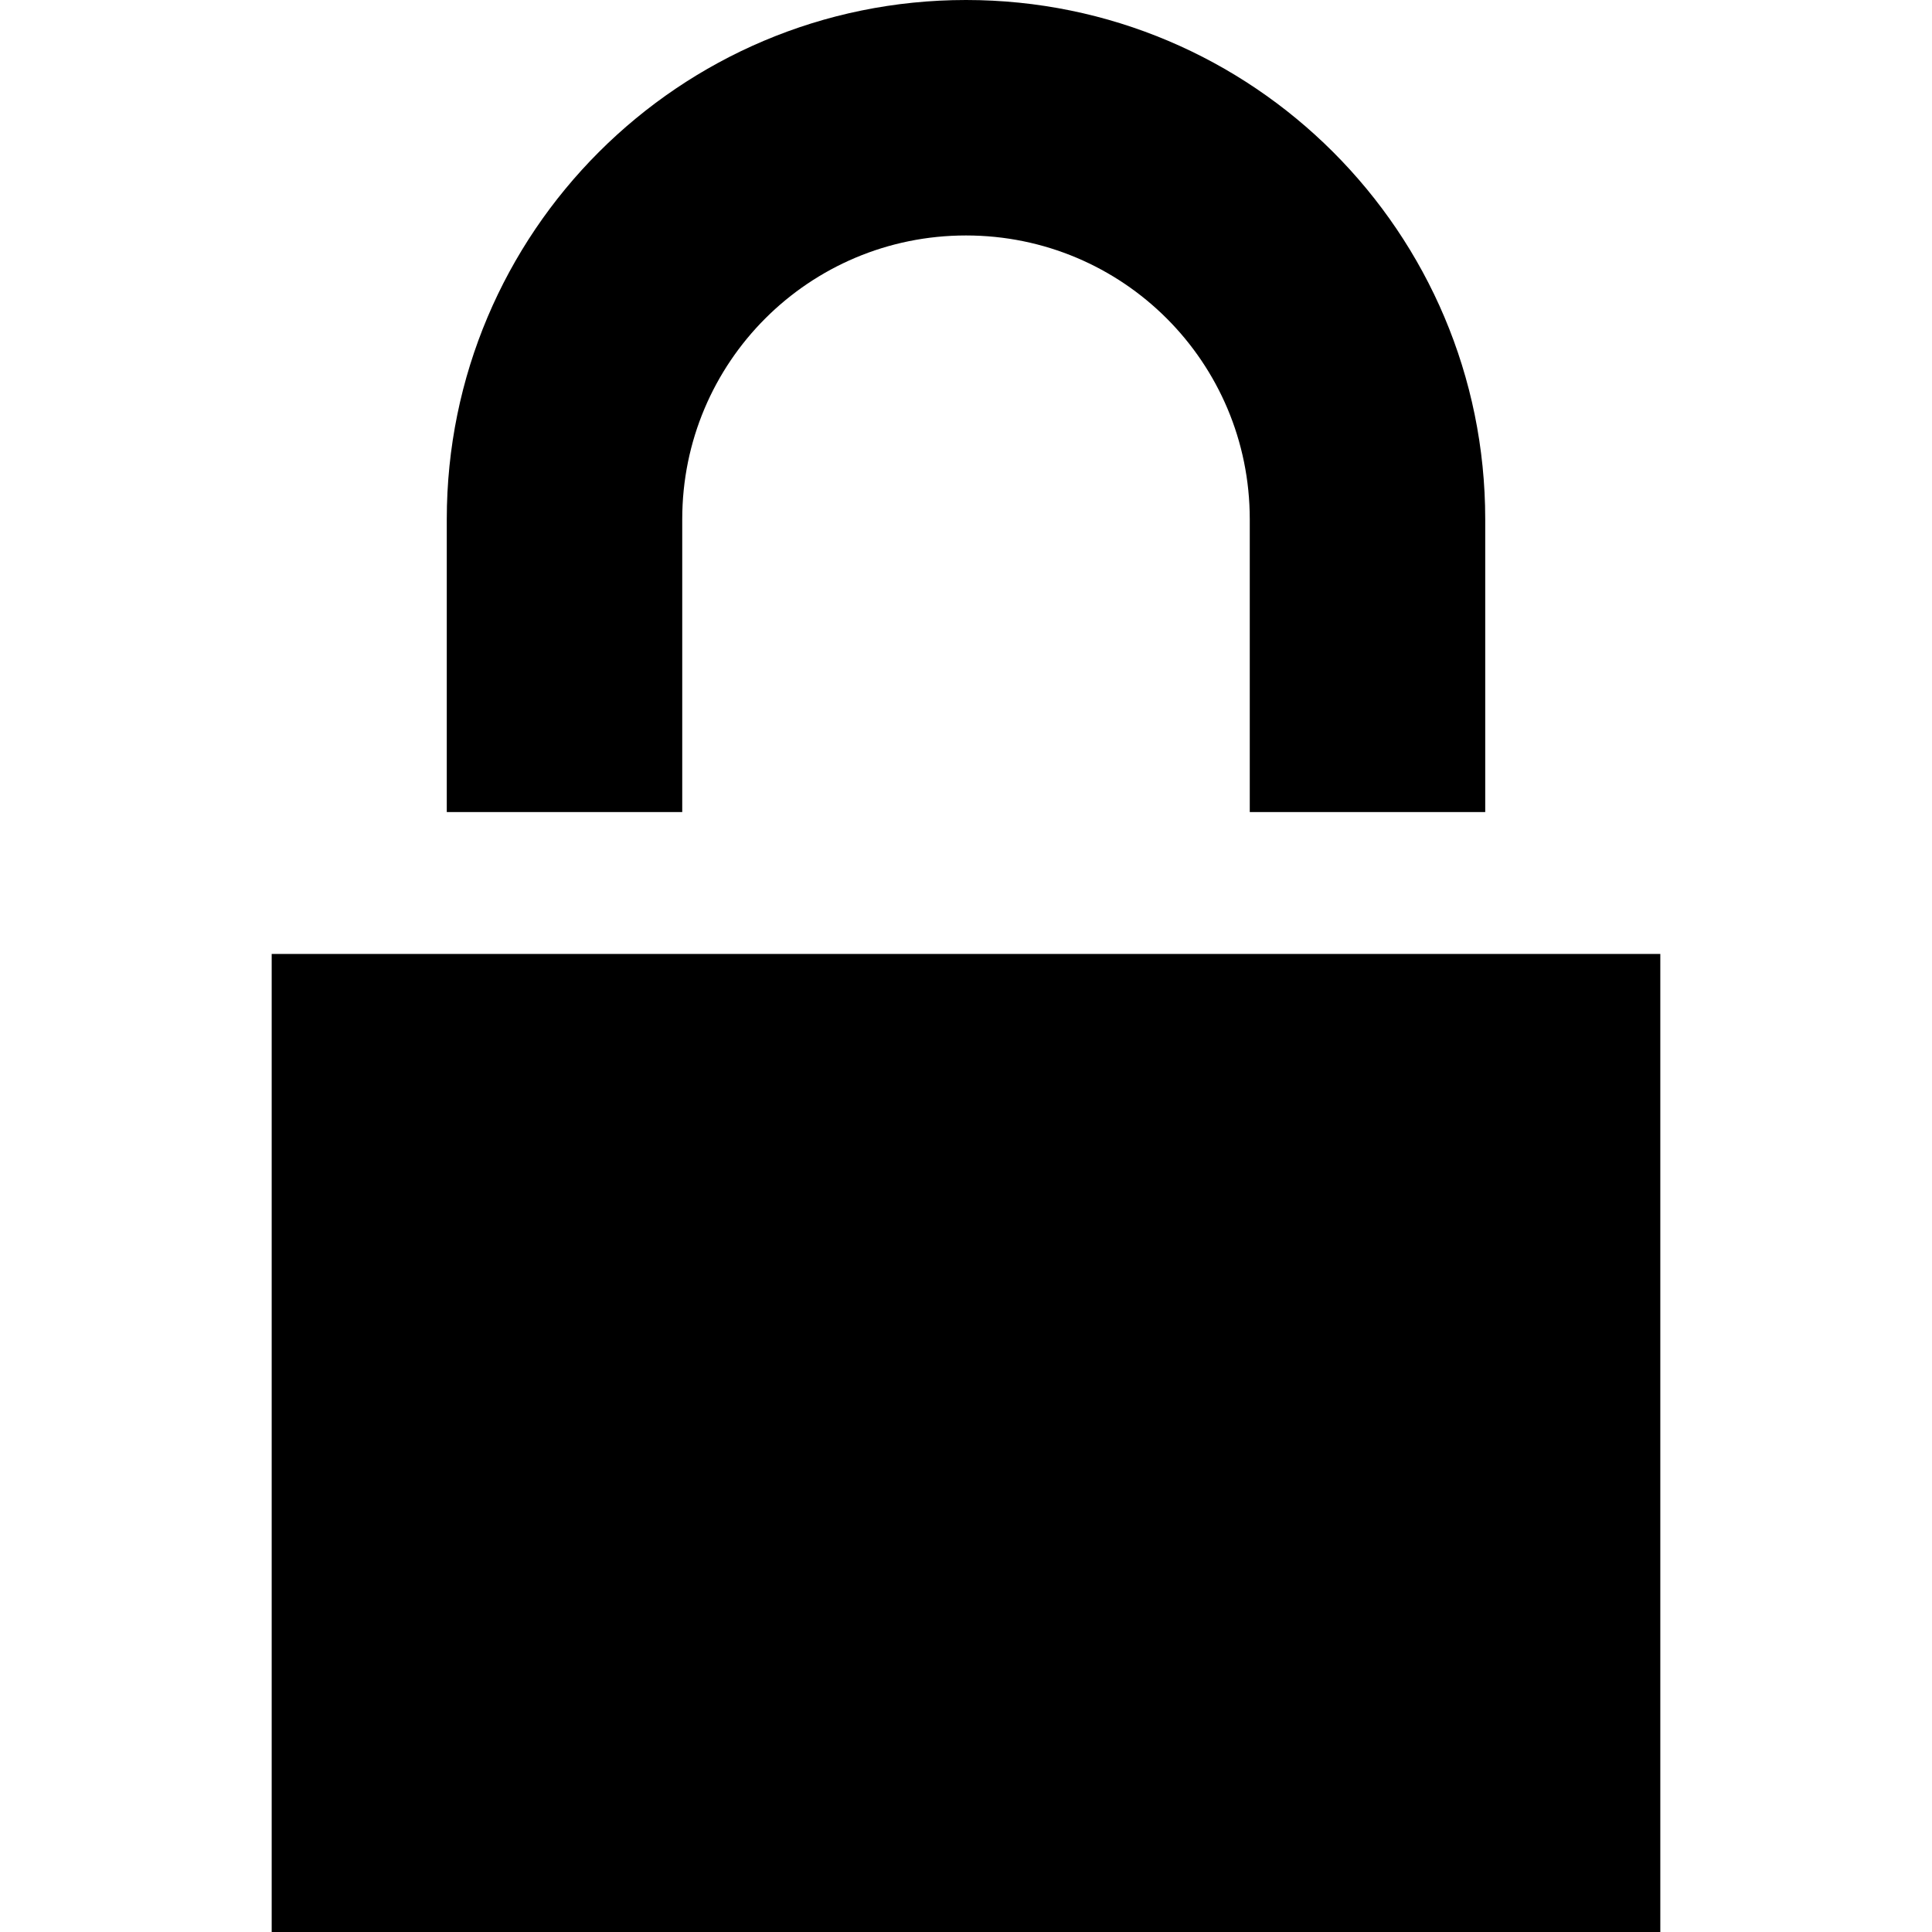
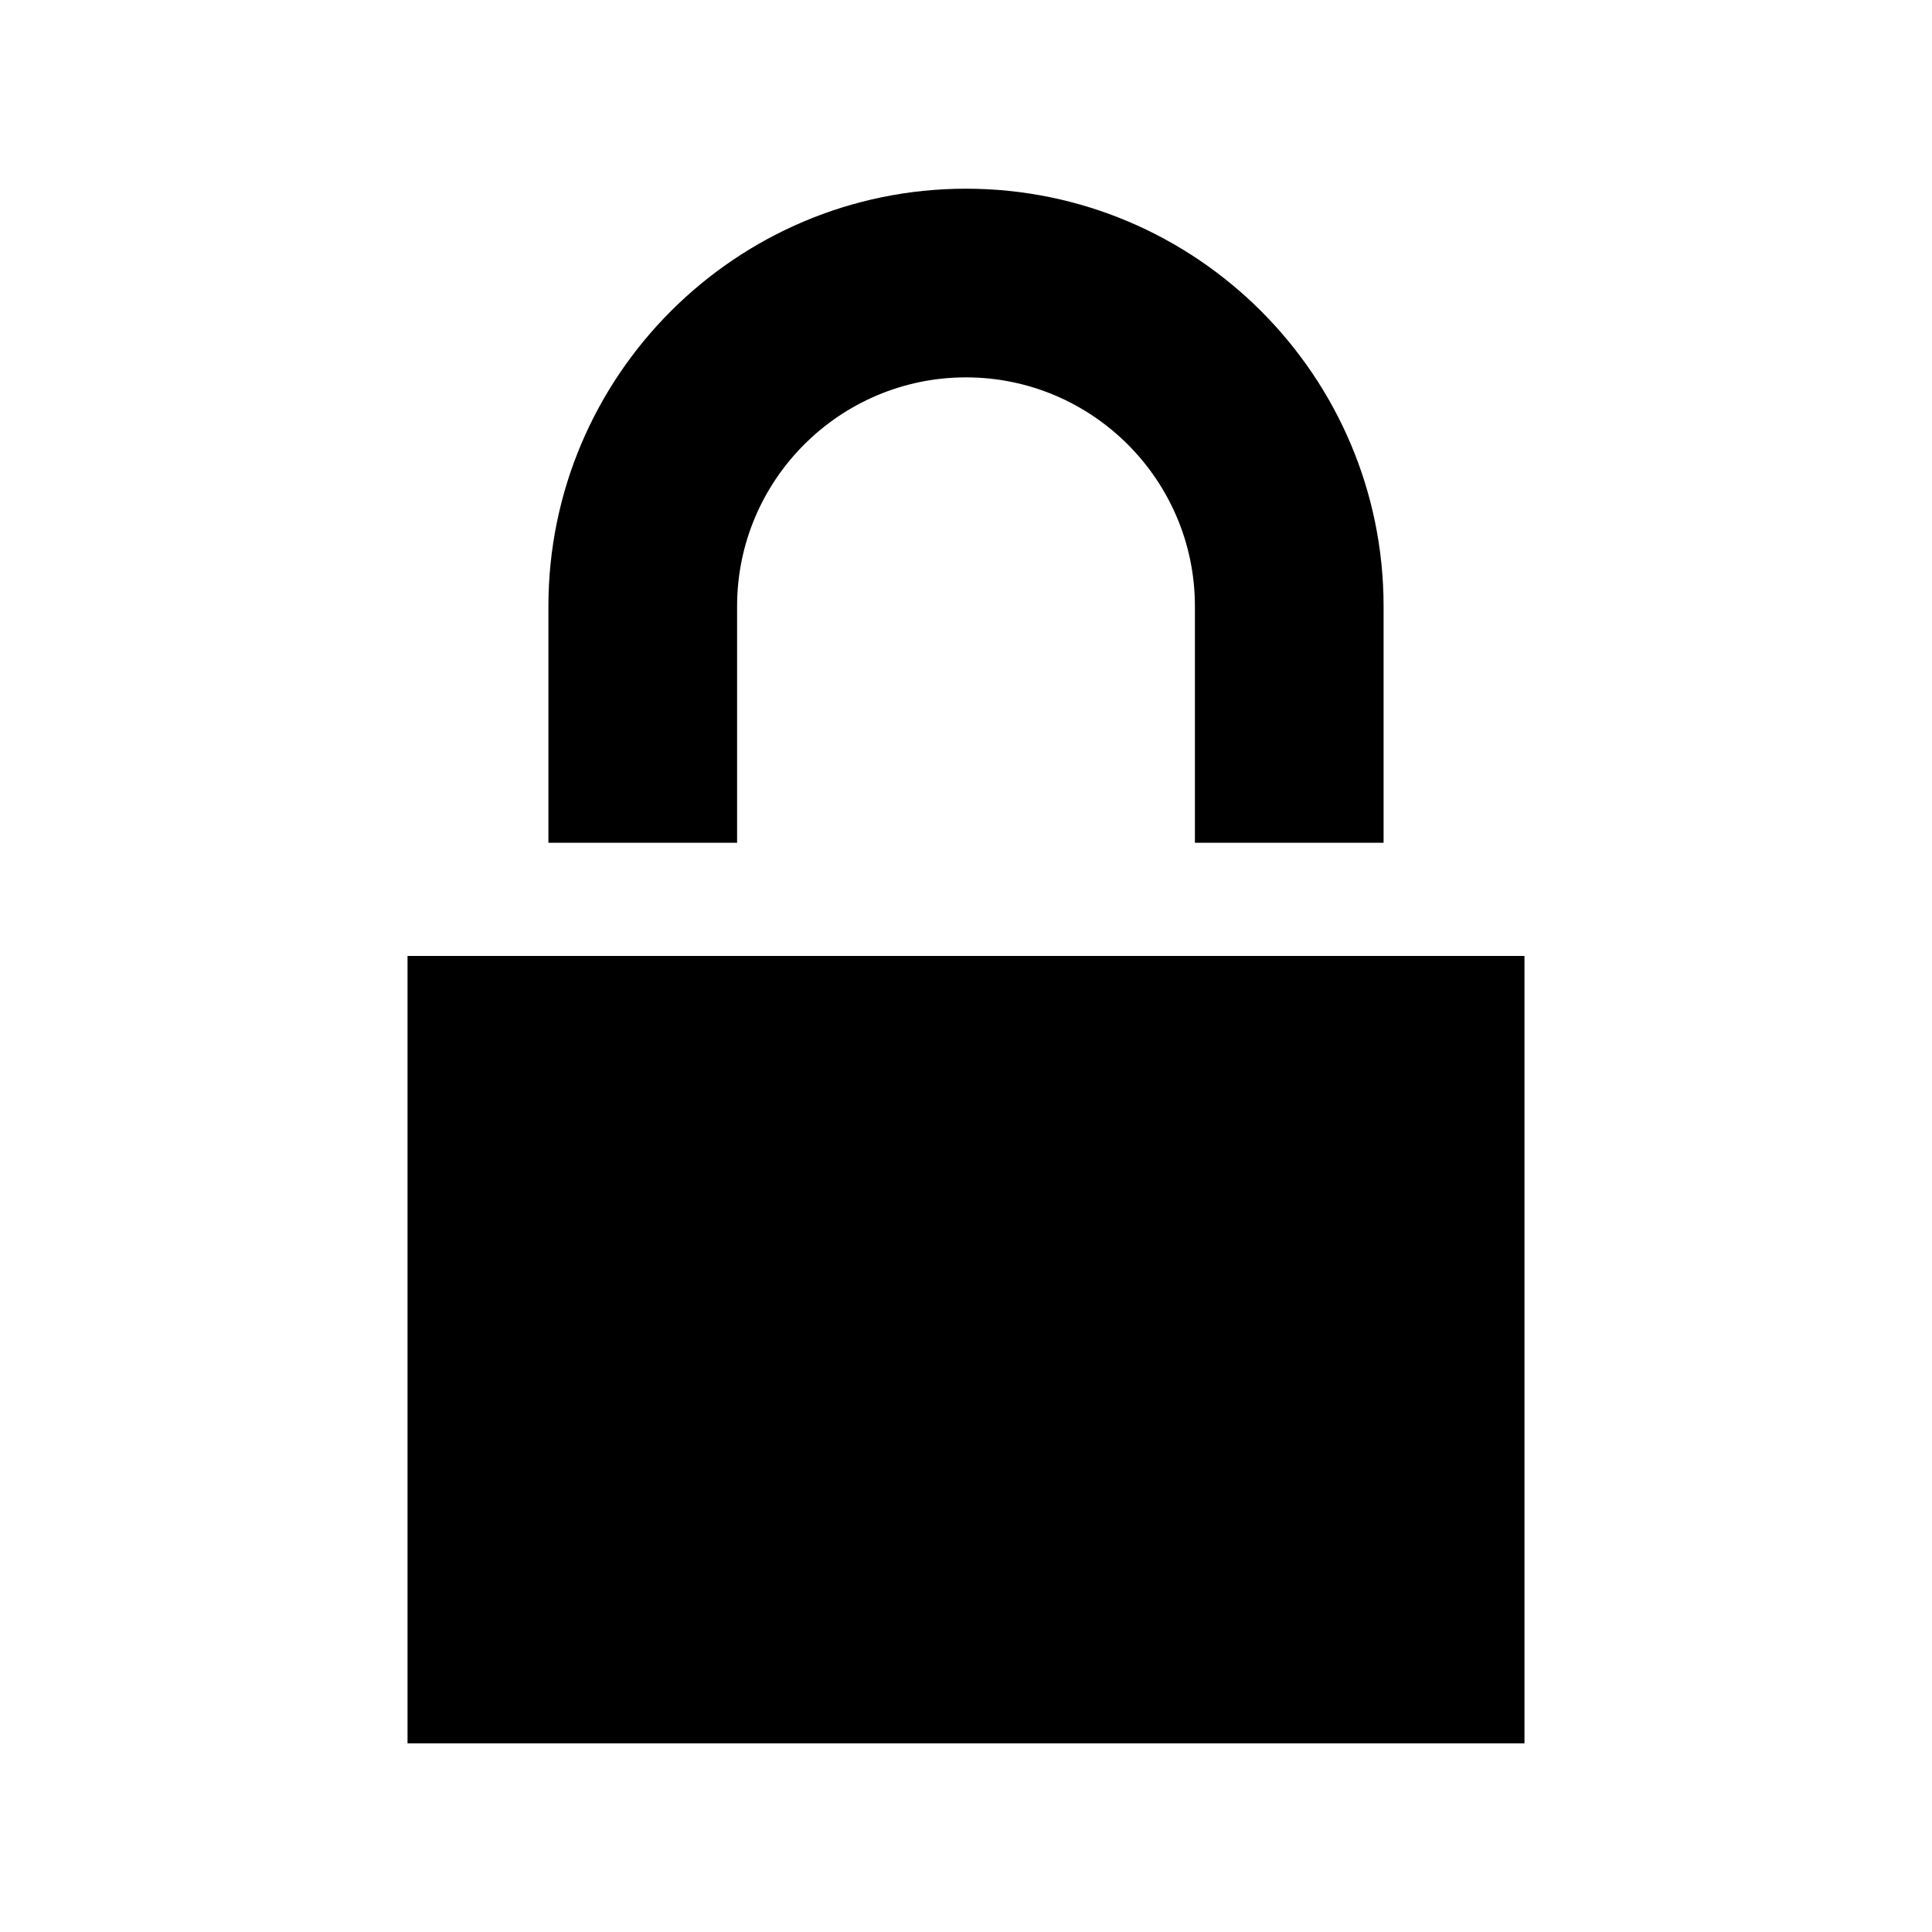
- <svg xmlns="http://www.w3.org/2000/svg" version="1.1" id="Layer_1" x="0px" y="0px" viewBox="0 0 64 64" enable-background="new 0 0 64 64" xml:space="preserve">
-   <path id="lock-icon" d="M14.8,26.9v-9.7C14.8,7.7,22.5,0,32,0c9.5,0,17.2,7.7,17.2,17.2v9.7h-7.8v-9.7c0-5.2-4.2-9.4-9.4-9.4  s-9.4,4.2-9.4,9.4v9.7L14.8,26.9L14.8,26.9z M9,31.6V64h46V31.6L9,31.6L9,31.6z" />
+ <svg xmlns="http://www.w3.org/2000/svg" version="1.1" id="Layer_1" x="0px" y="0px" width="64px" height="64px" viewBox="224 224 64 64" enable-background="new 224 224 64 64" xml:space="preserve">
+   <path id="lock-icon" d="M242.167,251.917v-7.833c0-7.628,6.206-13.833,13.833-13.833c7.628,0,13.833,6.206,13.833,13.833v7.833  h-6.25v-7.833c0-4.182-3.402-7.583-7.583-7.583s-7.583,3.402-7.583,7.583v7.833H242.167z M237.5,255.667v26.083h37v-26.083H237.5z" />
</svg>
